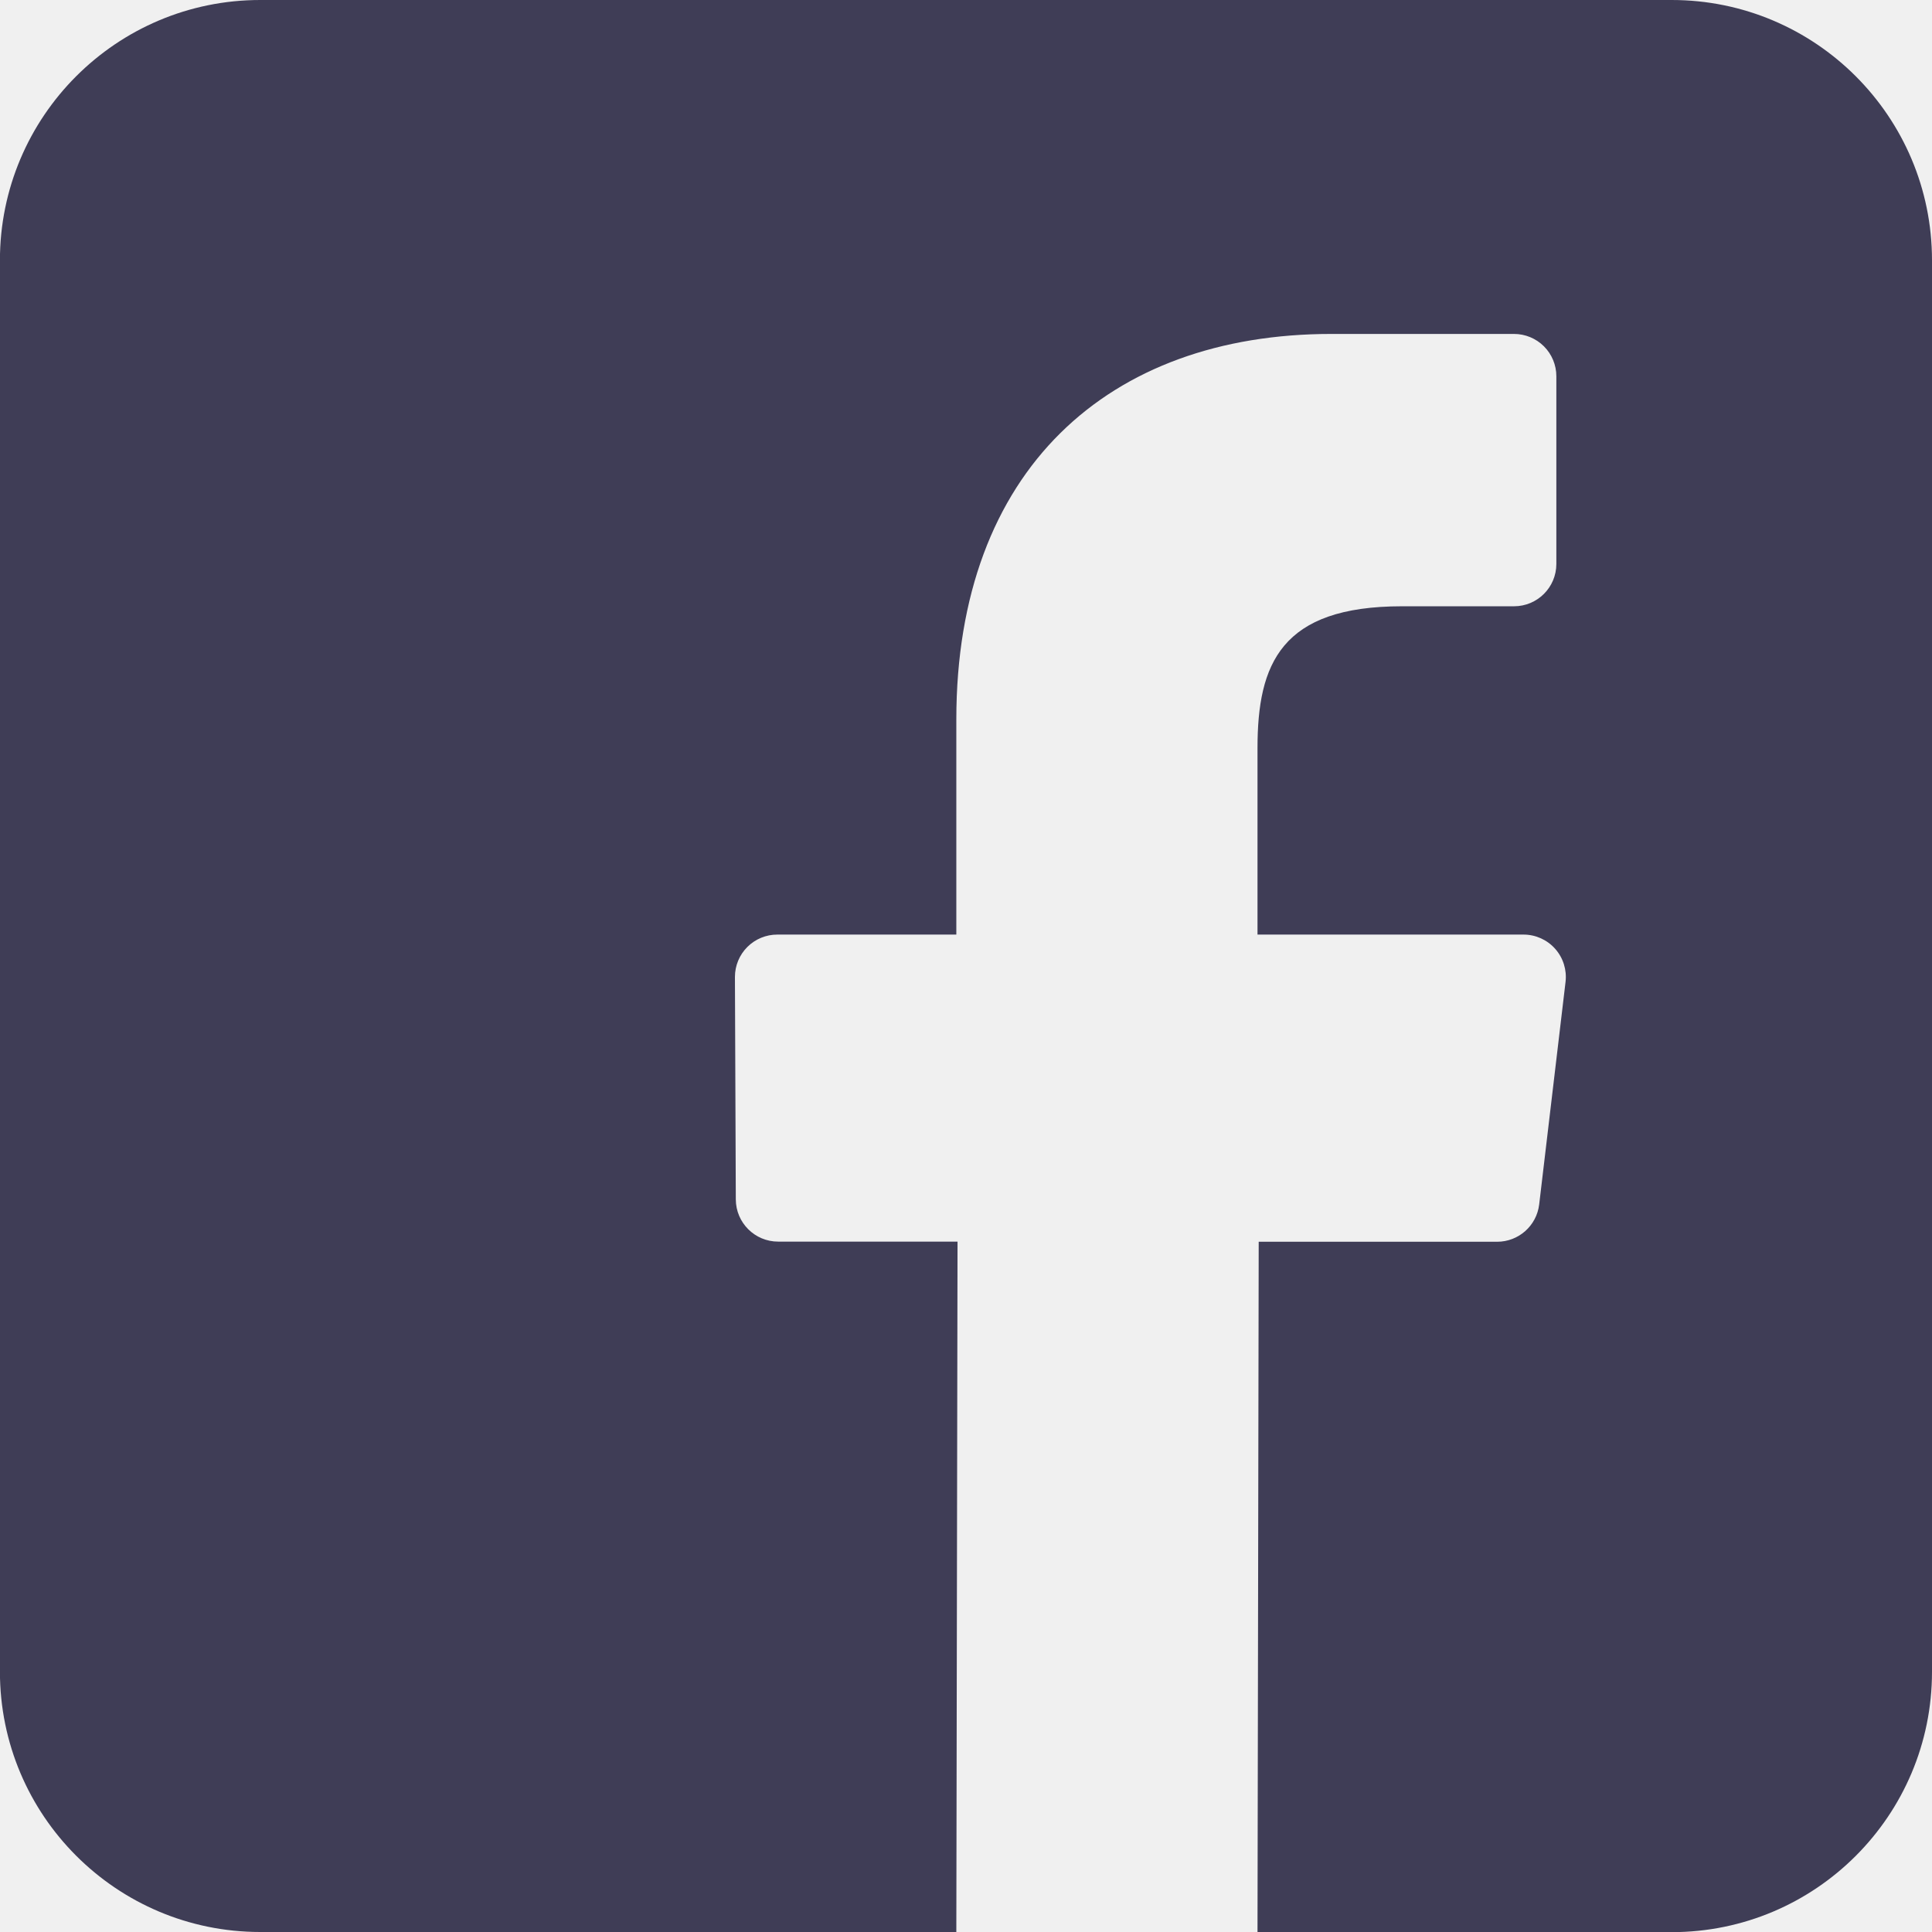
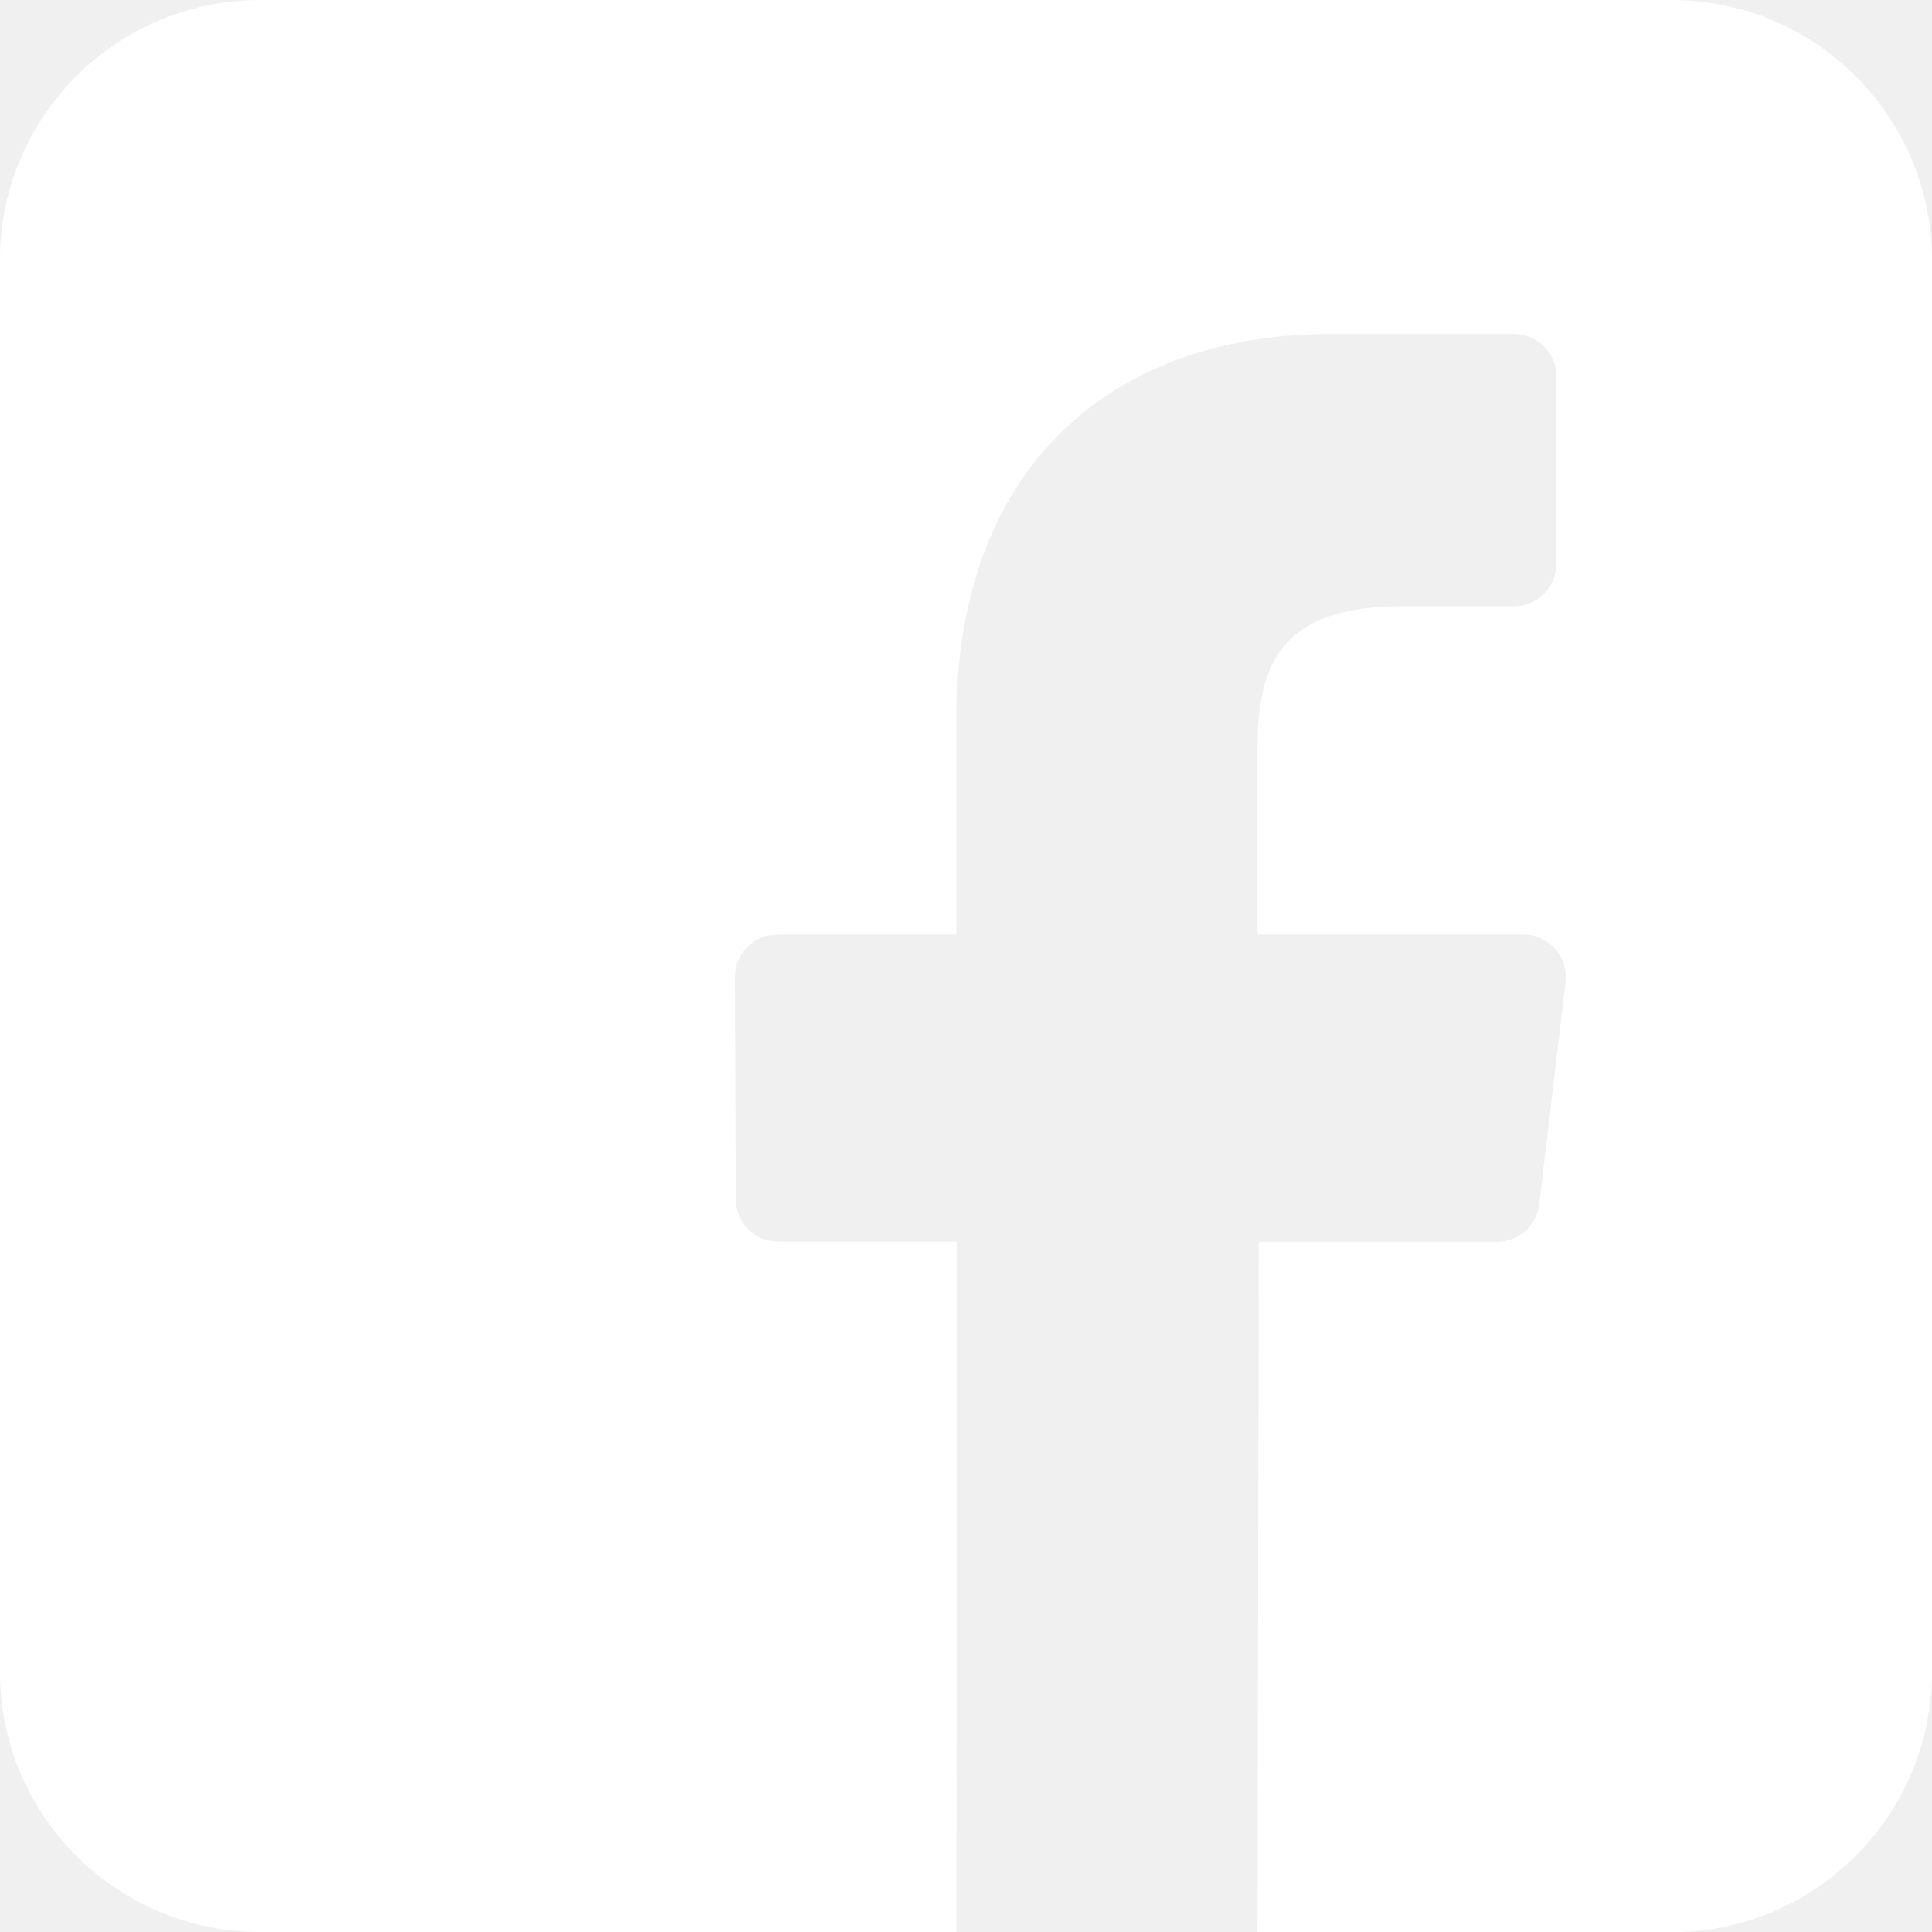
<svg xmlns="http://www.w3.org/2000/svg" width="53.128" height="53.128" viewBox="0 0 53.128 53.128">
-   <path id="facebook" d="M45.971,0H7.161A7.159,7.159,0,0,0,0,7.159v38.81a7.159,7.159,0,0,0,7.159,7.159H26.3l.033-18.985H21.4a1.164,1.164,0,0,1-1.164-1.159l-.024-6.12A1.164,1.164,0,0,1,21.379,25.7H26.3V19.783c0-6.862,4.191-10.6,10.312-10.6h5.023A1.164,1.164,0,0,1,42.8,10.348v5.16a1.164,1.164,0,0,1-1.163,1.164H38.556c-3.329,0-3.974,1.582-3.974,3.9V25.7H41.9A1.164,1.164,0,0,1,43.053,27l-.725,6.12a1.164,1.164,0,0,1-1.156,1.027H34.615l-.033,18.985H45.971a7.159,7.159,0,0,0,7.159-7.159V7.159A7.159,7.159,0,0,0,45.971,0Z" transform="translate(-0.002)" fill="#3f3d56" />
+   <path id="facebook" d="M45.971,0H7.161A7.159,7.159,0,0,0,0,7.159v38.81a7.159,7.159,0,0,0,7.159,7.159H26.3l.033-18.985H21.4a1.164,1.164,0,0,1-1.164-1.159l-.024-6.12A1.164,1.164,0,0,1,21.379,25.7H26.3V19.783c0-6.862,4.191-10.6,10.312-10.6h5.023A1.164,1.164,0,0,1,42.8,10.348v5.16a1.164,1.164,0,0,1-1.163,1.164H38.556c-3.329,0-3.974,1.582-3.974,3.9V25.7H41.9A1.164,1.164,0,0,1,43.053,27l-.725,6.12a1.164,1.164,0,0,1-1.156,1.027H34.615l-.033,18.985H45.971a7.159,7.159,0,0,0,7.159-7.159V7.159A7.159,7.159,0,0,0,45.971,0Z" transform="translate(-0.002)" fill="#fff" />
</svg>
